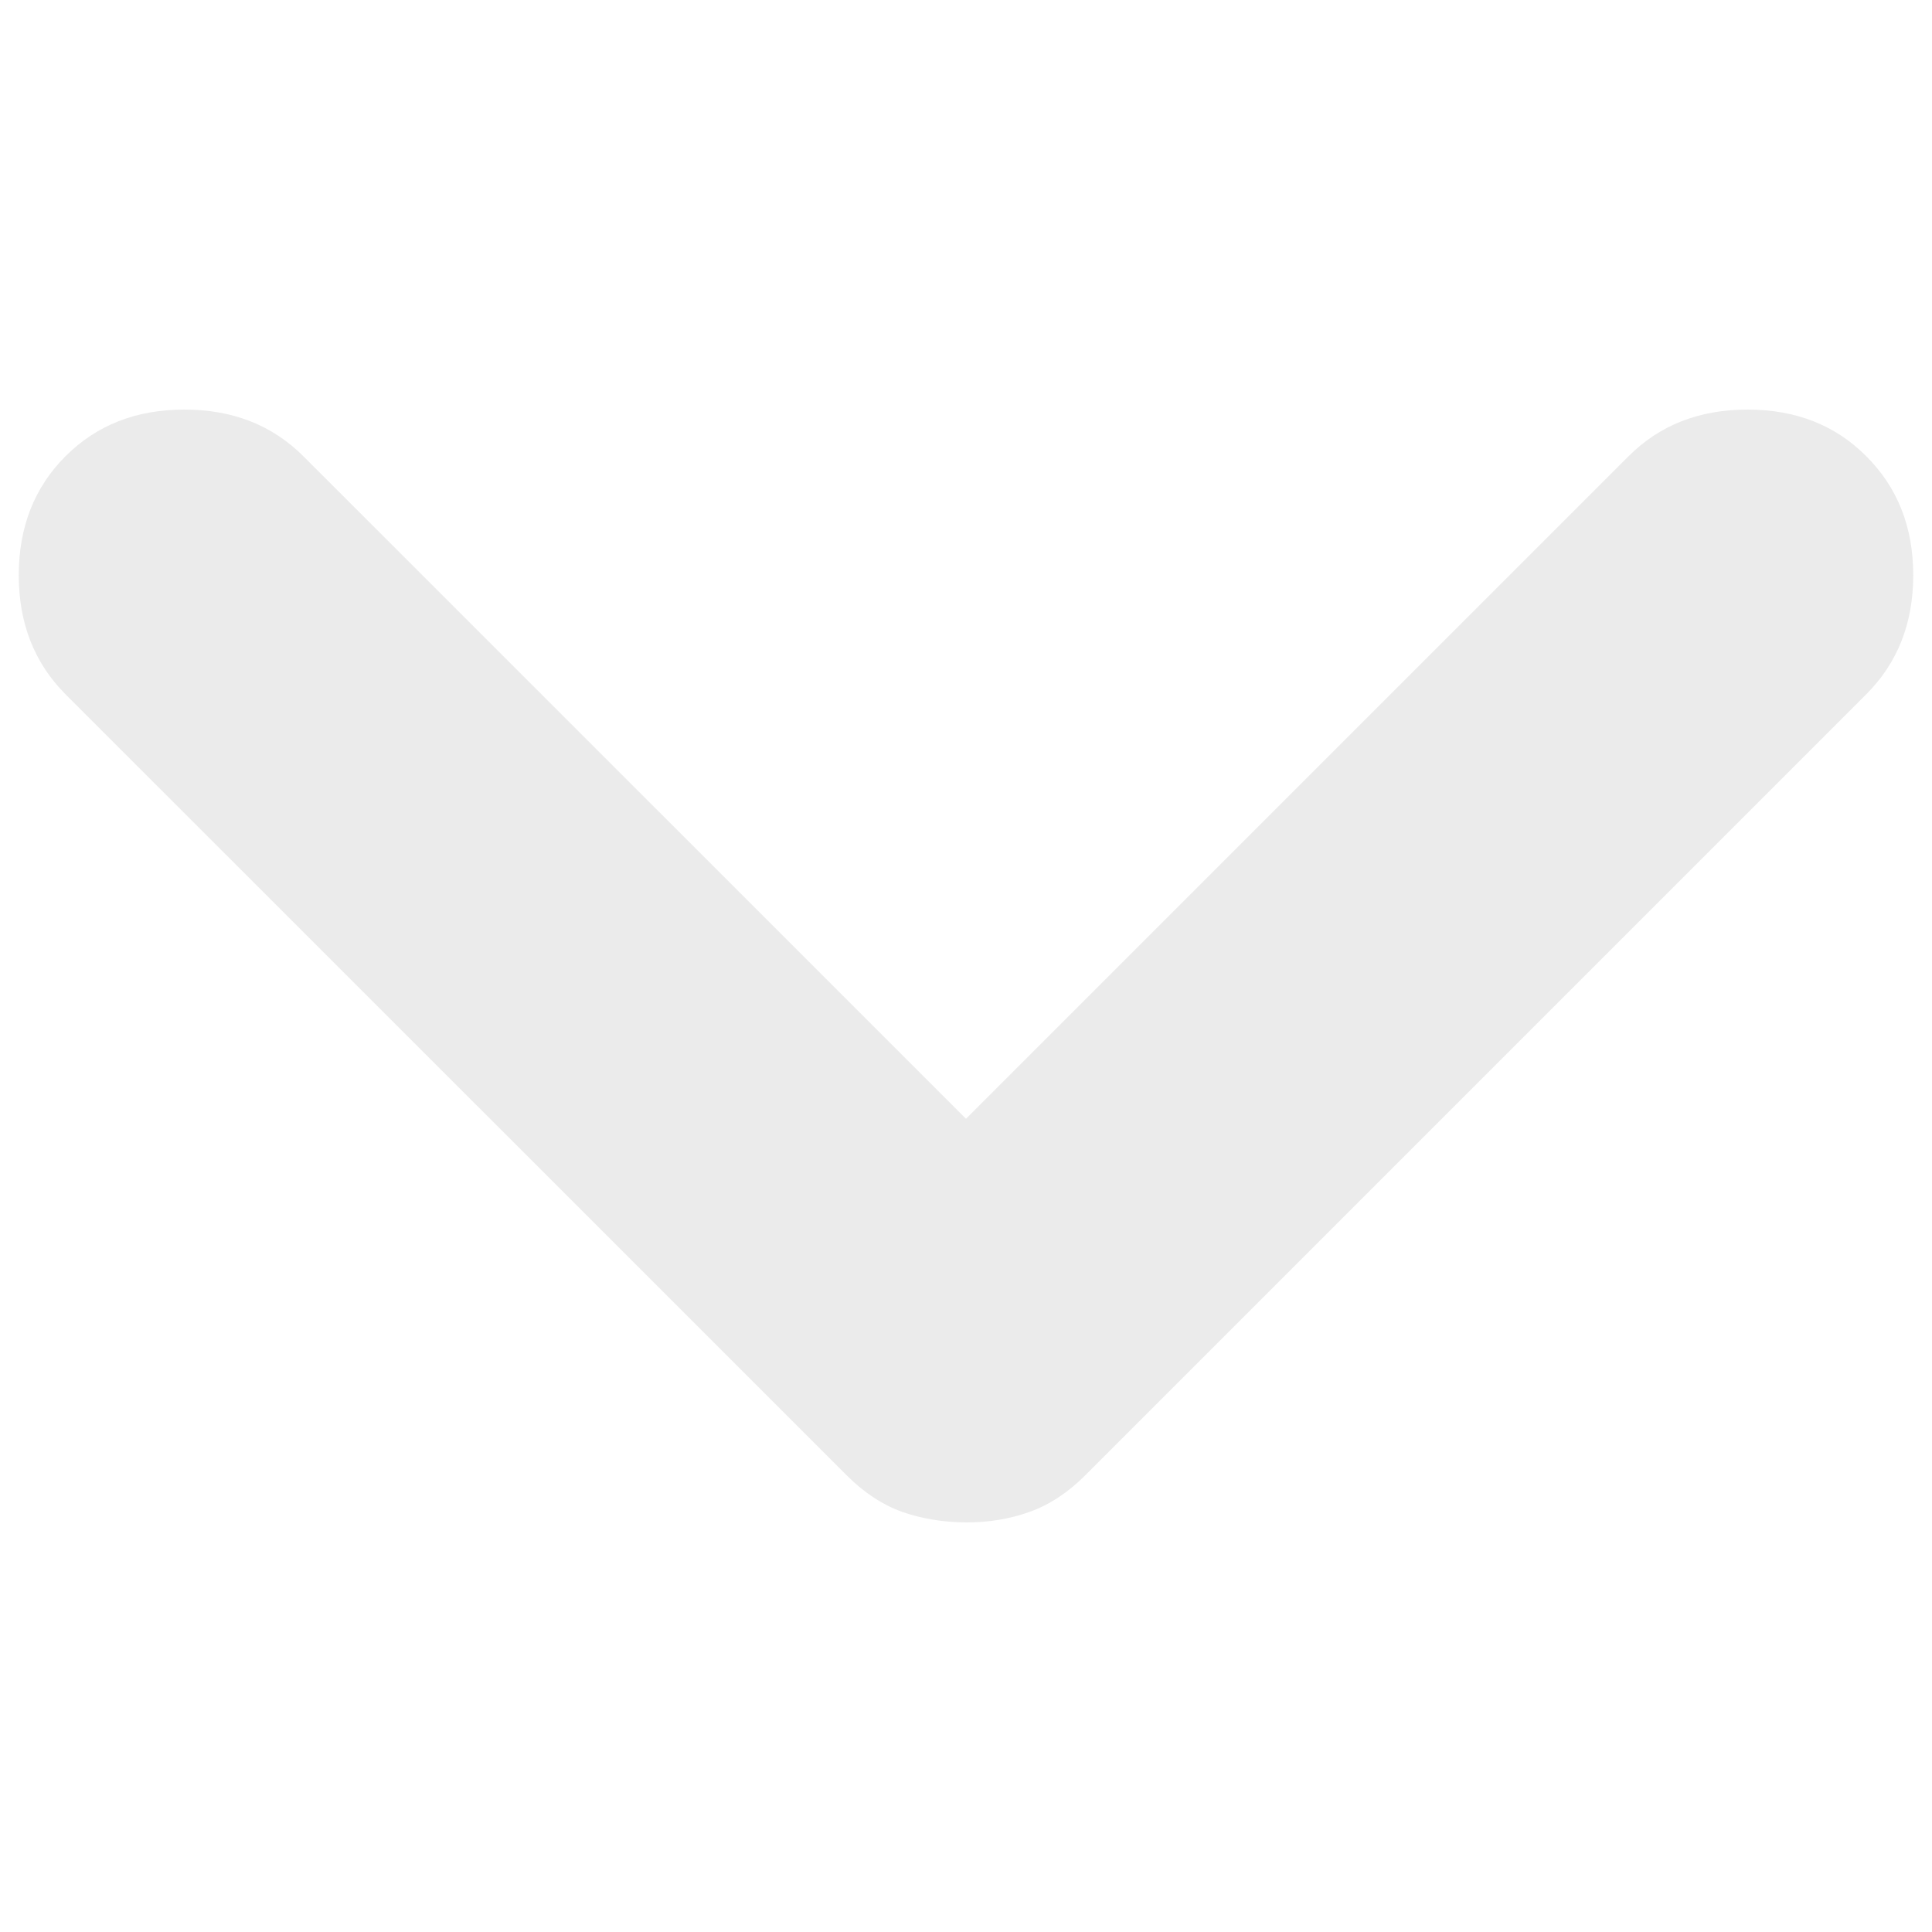
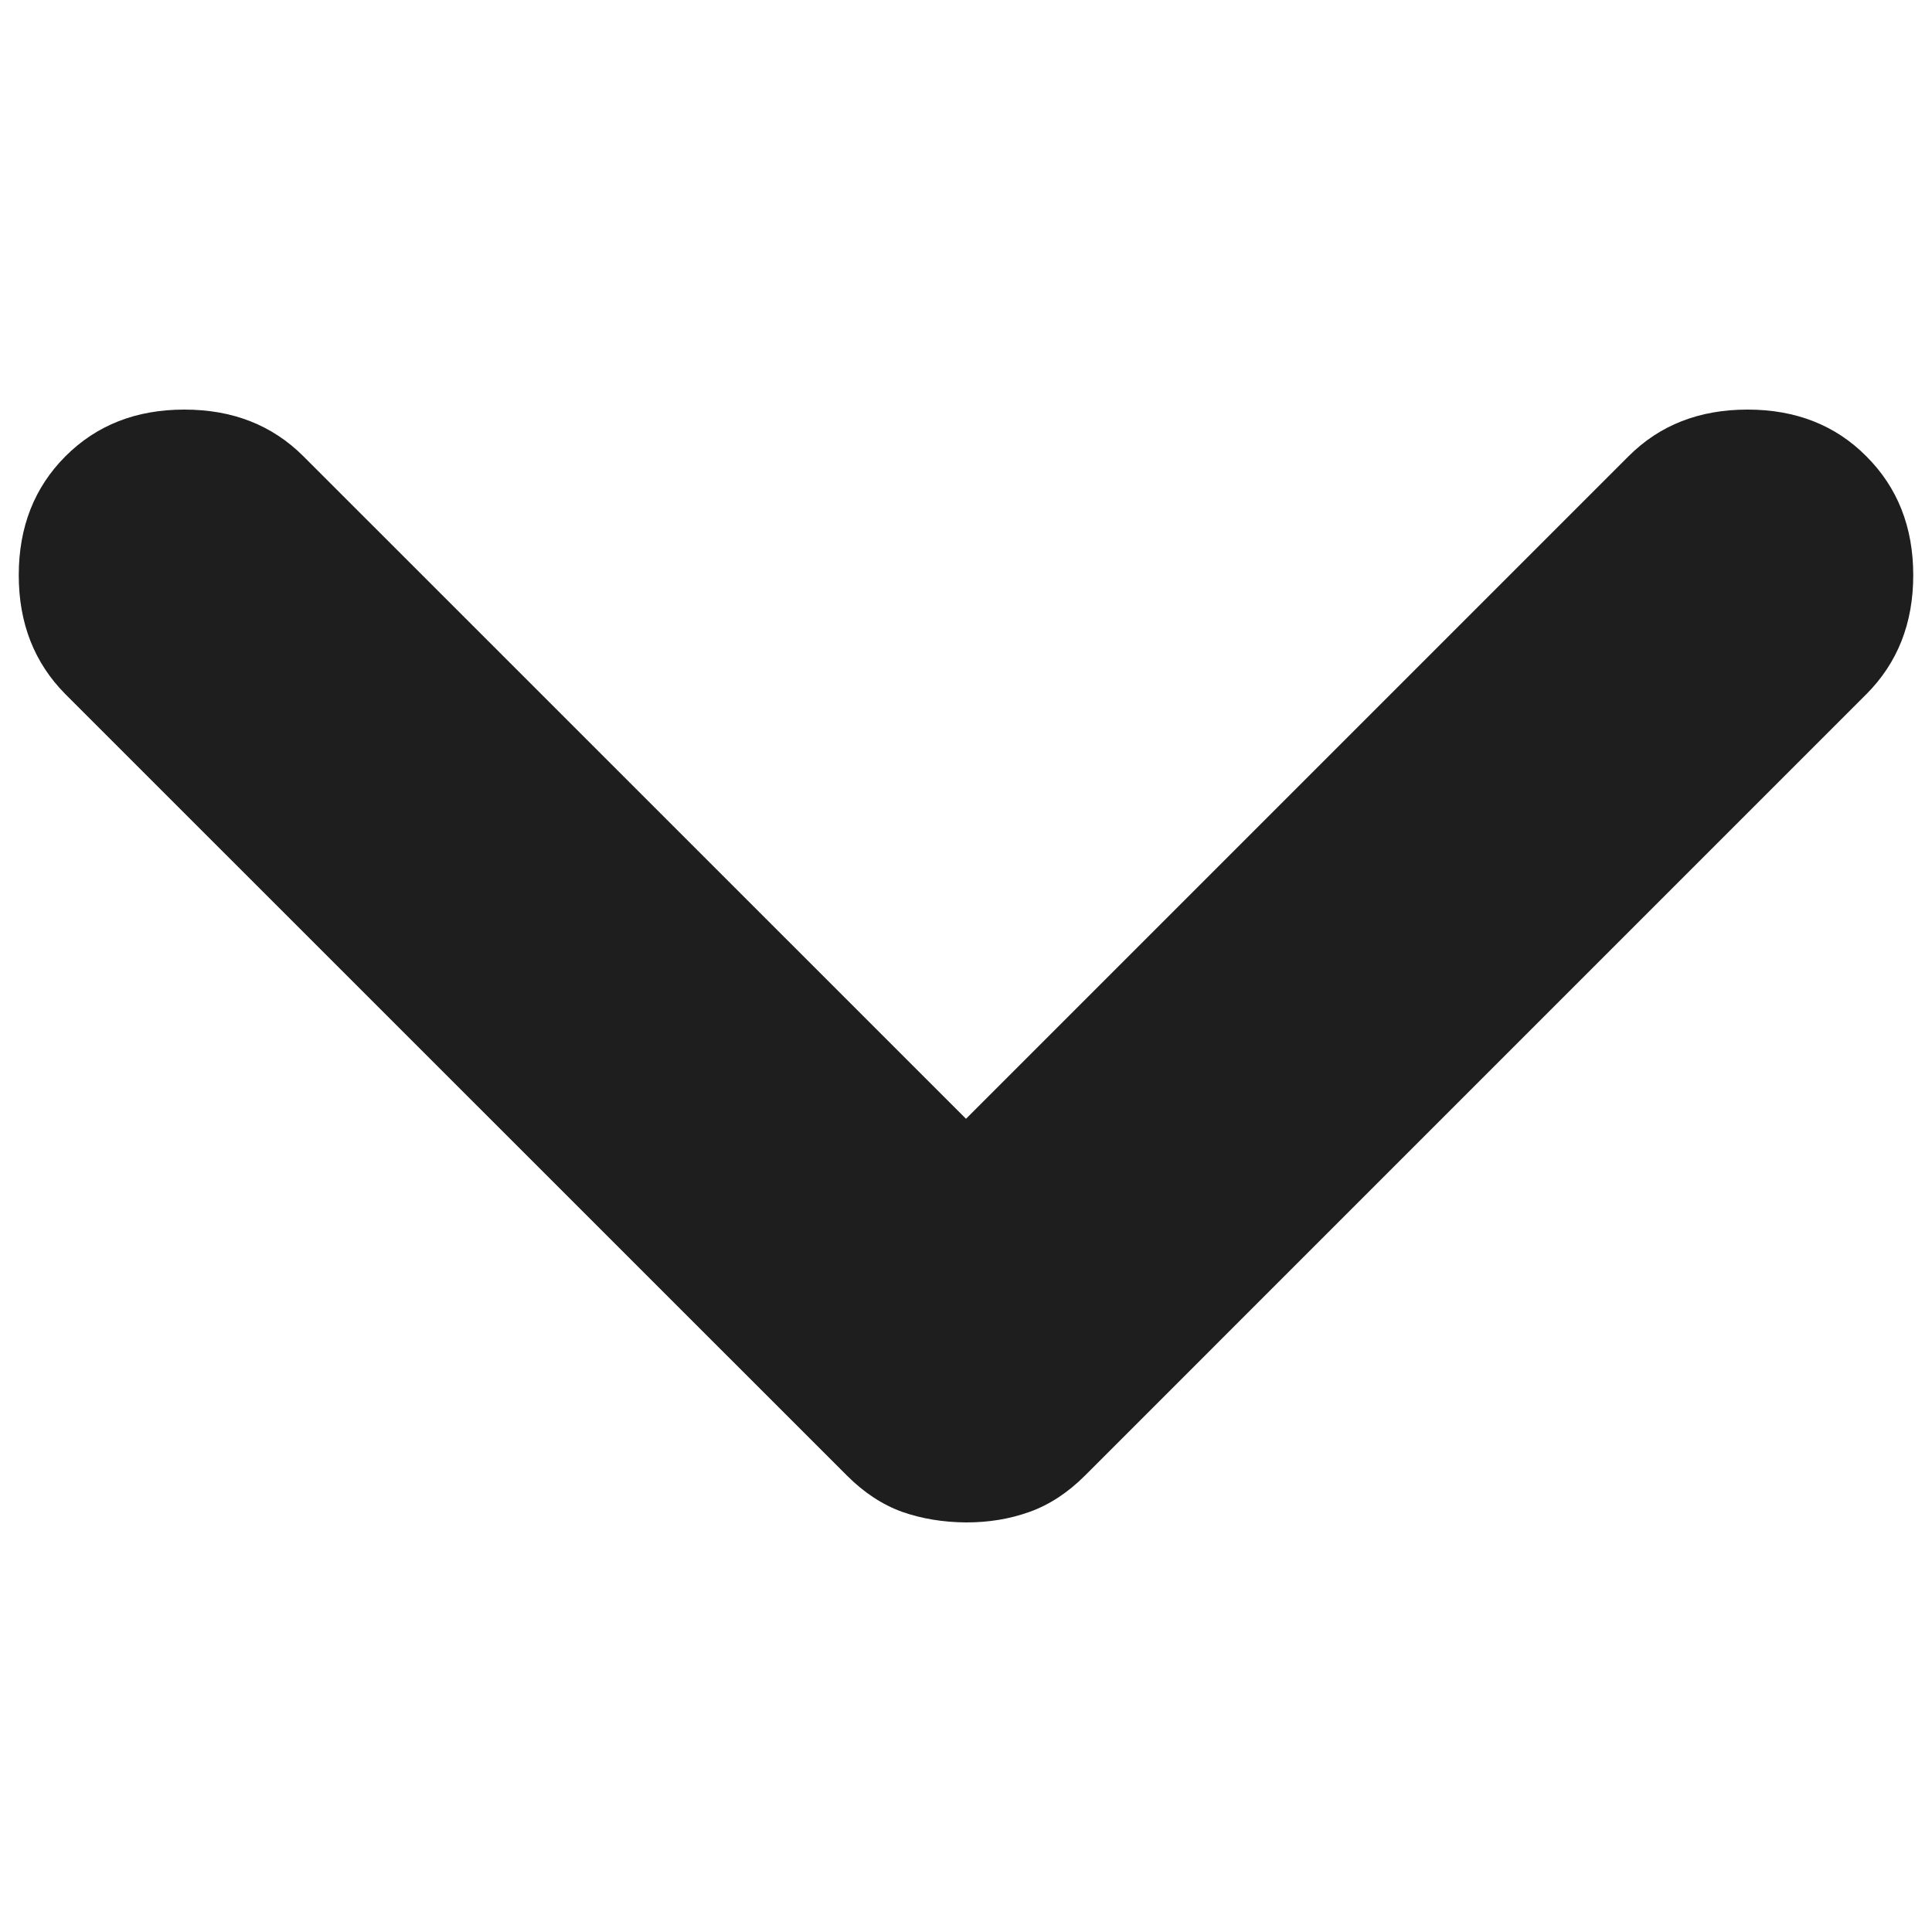
<svg xmlns="http://www.w3.org/2000/svg" width="128" height="128" viewBox="0 0 24 24">
-   <path fill="#ebebeb" d="M 11.207 18.781 C 10.961 18.692 10.732 18.541 10.522 18.331 L 0.813 8.624 C 0.427 8.235 0.233 7.744 0.233 7.145 C 0.233 6.547 0.427 6.055 0.813 5.668 C 1.201 5.28 1.692 5.088 2.29 5.088 C 2.889 5.088 3.38 5.28 3.769 5.668 L 12 13.898 L 20.23 5.668 C 20.618 5.28 21.109 5.088 21.709 5.088 C 22.305 5.088 22.799 5.28 23.184 5.668 C 23.572 6.055 23.767 6.547 23.767 7.145 C 23.767 7.744 23.572 8.235 23.184 8.624 L 13.477 18.331 C 13.267 18.541 13.038 18.692 12.79 18.781 C 12.545 18.869 12.28 18.913 12 18.912 C 11.719 18.91 11.453 18.867 11.207 18.781" style="" />
+   <path fill="#1e1e1e" d="M 11.207 18.781 C 10.961 18.692 10.732 18.541 10.522 18.331 L 0.813 8.624 C 0.427 8.235 0.233 7.744 0.233 7.145 C 0.233 6.547 0.427 6.055 0.813 5.668 C 1.201 5.28 1.692 5.088 2.29 5.088 C 2.889 5.088 3.38 5.28 3.769 5.668 L 12 13.898 L 20.23 5.668 C 20.618 5.28 21.109 5.088 21.709 5.088 C 22.305 5.088 22.799 5.28 23.184 5.668 C 23.572 6.055 23.767 6.547 23.767 7.145 C 23.767 7.744 23.572 8.235 23.184 8.624 L 13.477 18.331 C 13.267 18.541 13.038 18.692 12.79 18.781 C 12.545 18.869 12.28 18.913 12 18.912 C 11.719 18.91 11.453 18.867 11.207 18.781" style="" />
</svg>
